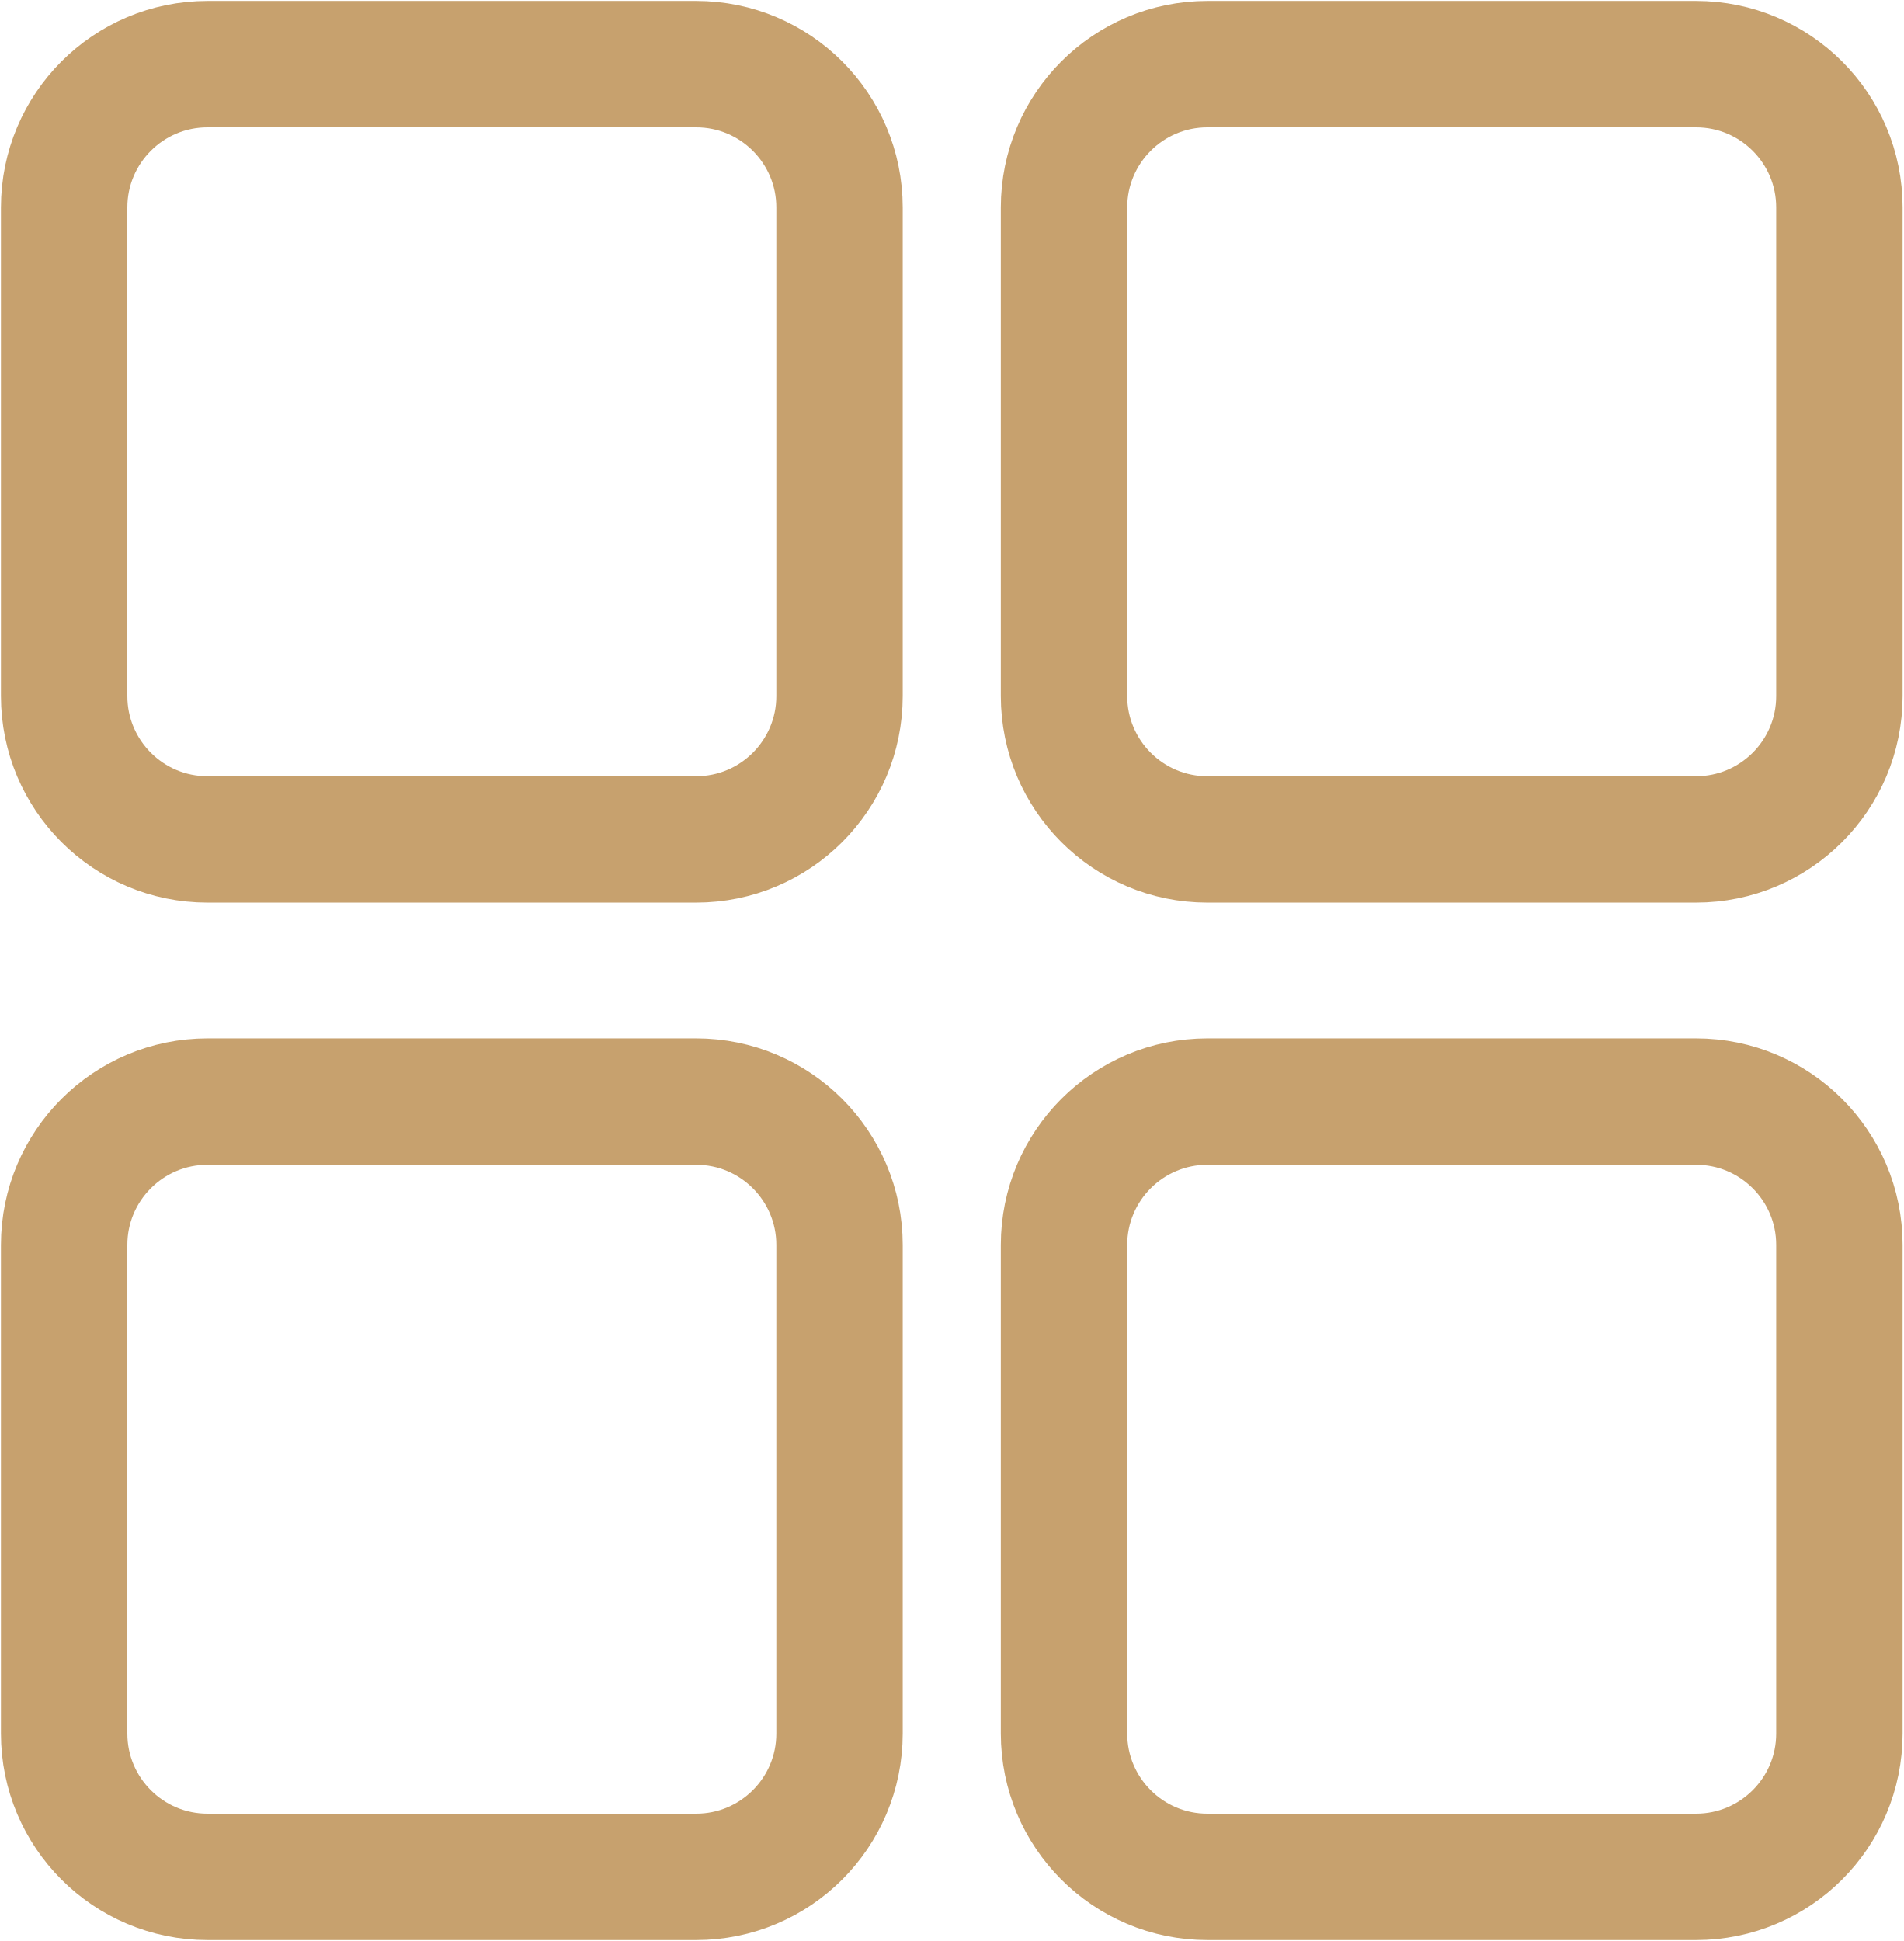
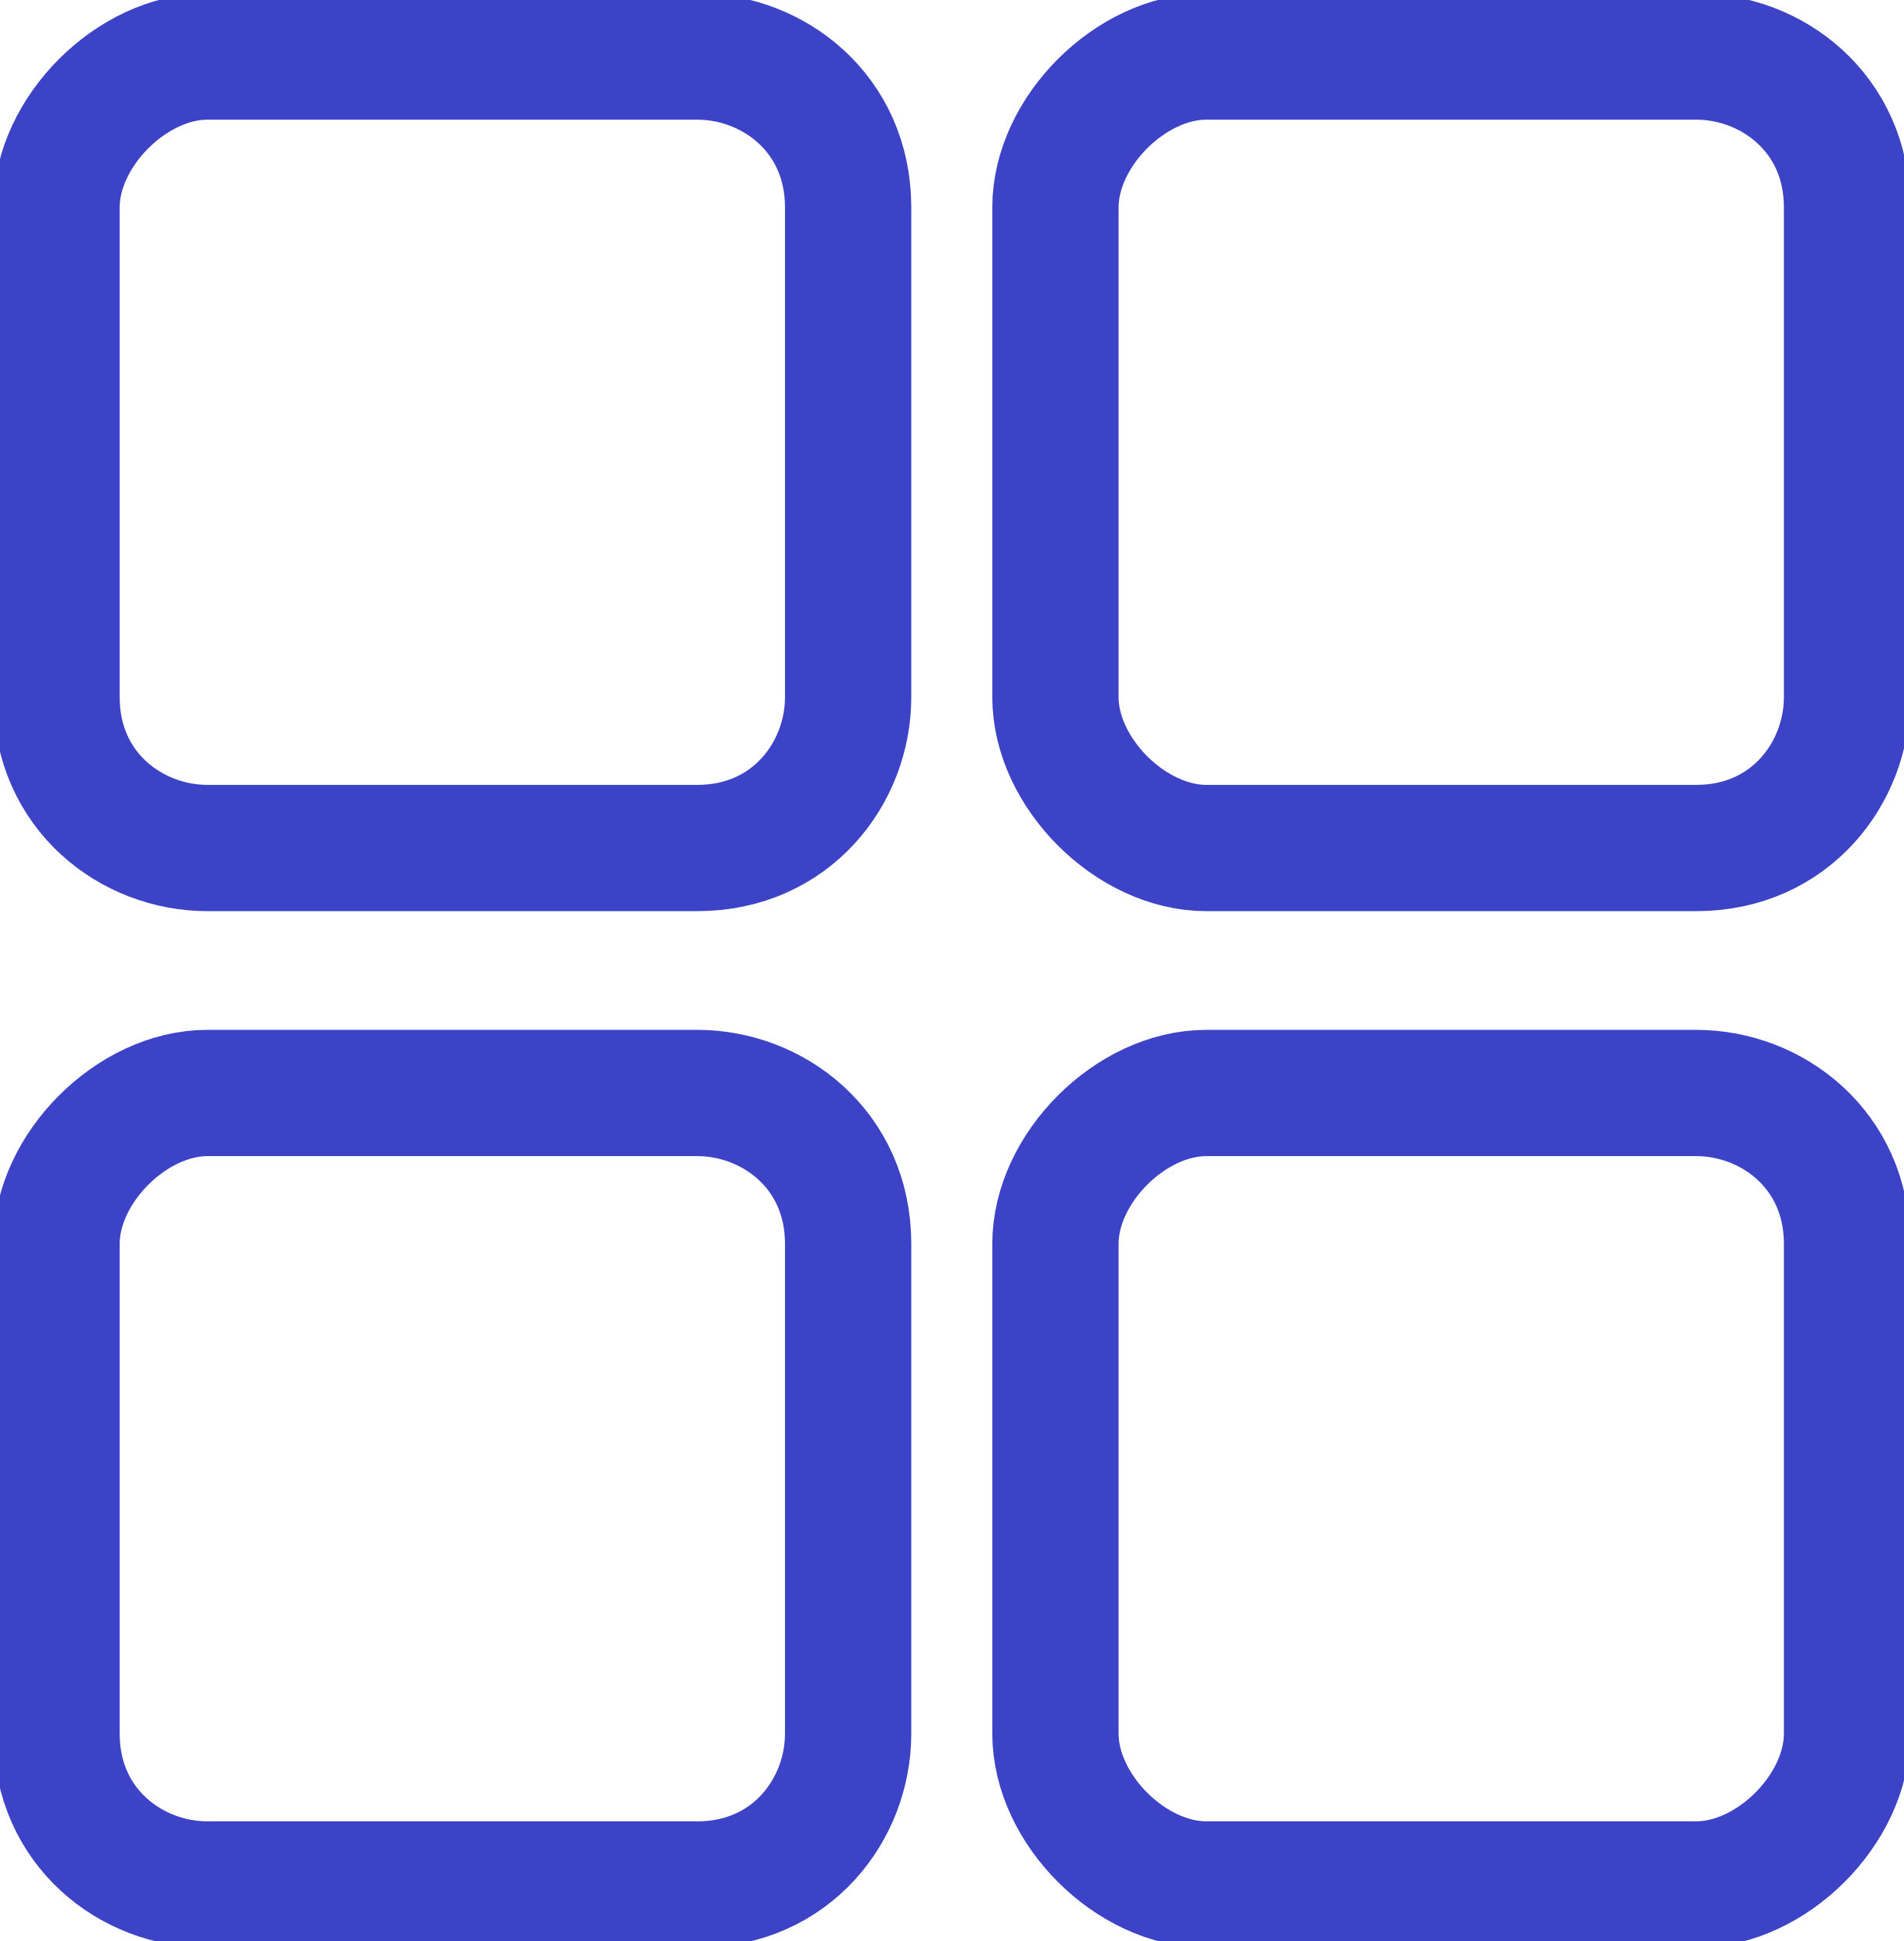
- <svg xmlns="http://www.w3.org/2000/svg" id="圖層_1" data-name="圖層 1" viewBox="0 0 10.09 10.29">
-   <defs>
-     <style>.cls-1{fill:none;stroke:#c7a16e;stroke-miterlimit:10;stroke-width:0.67px;}</style>
-   </defs>
-   <rect class="cls-1" x="0.34" y="0.34" width="4.11" height="4.11" rx="0.76" ry="0.76" />
-   <rect class="cls-1" x="5.64" y="0.34" width="4.11" height="4.11" rx="0.76" ry="0.76" />
-   <rect class="cls-1" x="0.34" y="5.84" width="4.11" height="4.11" rx="0.76" ry="0.76" />
-   <rect class="cls-1" x="5.64" y="5.84" width="4.11" height="4.11" rx="0.76" ry="0.76" />
+ <svg xmlns="http://www.w3.org/2000/svg" version="1.1" id="圖層_1" x="0px" y="0px" viewBox="0 0 10.1 10.3" style="enable-background:new 0 0 10.1 10.3;" xml:space="preserve">
+   <style type="text/css">
+ 	.st0{fill:none;stroke:#3D43C6;stroke-width:0.67;stroke-miterlimit:10;}
+ </style>
+   <path class="st0" d="M1.1,0.3h2.6c0.4,0,0.8,0.3,0.8,0.8v2.6c0,0.4-0.3,0.8-0.8,0.8H1.1c-0.4,0-0.8-0.3-0.8-0.8V1.1  C0.3,0.7,0.7,0.3,1.1,0.3z" />
+   <path class="st0" d="M6.4,0.3H9c0.4,0,0.8,0.3,0.8,0.8v2.6c0,0.4-0.3,0.8-0.8,0.8H6.4C6,4.5,5.6,4.1,5.6,3.7V1.1  C5.6,0.7,6,0.3,6.4,0.3z" />
+   <path class="st0" d="M1.1,5.8h2.6c0.4,0,0.8,0.3,0.8,0.8v2.6c0,0.4-0.3,0.8-0.8,0.8H1.1c-0.4,0-0.8-0.3-0.8-0.8V6.6  C0.3,6.2,0.7,5.8,1.1,5.8z" />
+   <path class="st0" d="M6.4,5.8H9c0.4,0,0.8,0.3,0.8,0.8v2.6C9.8,9.6,9.4,10,9,10H6.4C6,10,5.6,9.6,5.6,9.2V6.6C5.6,6.2,6,5.8,6.4,5.8  z" />
</svg>
